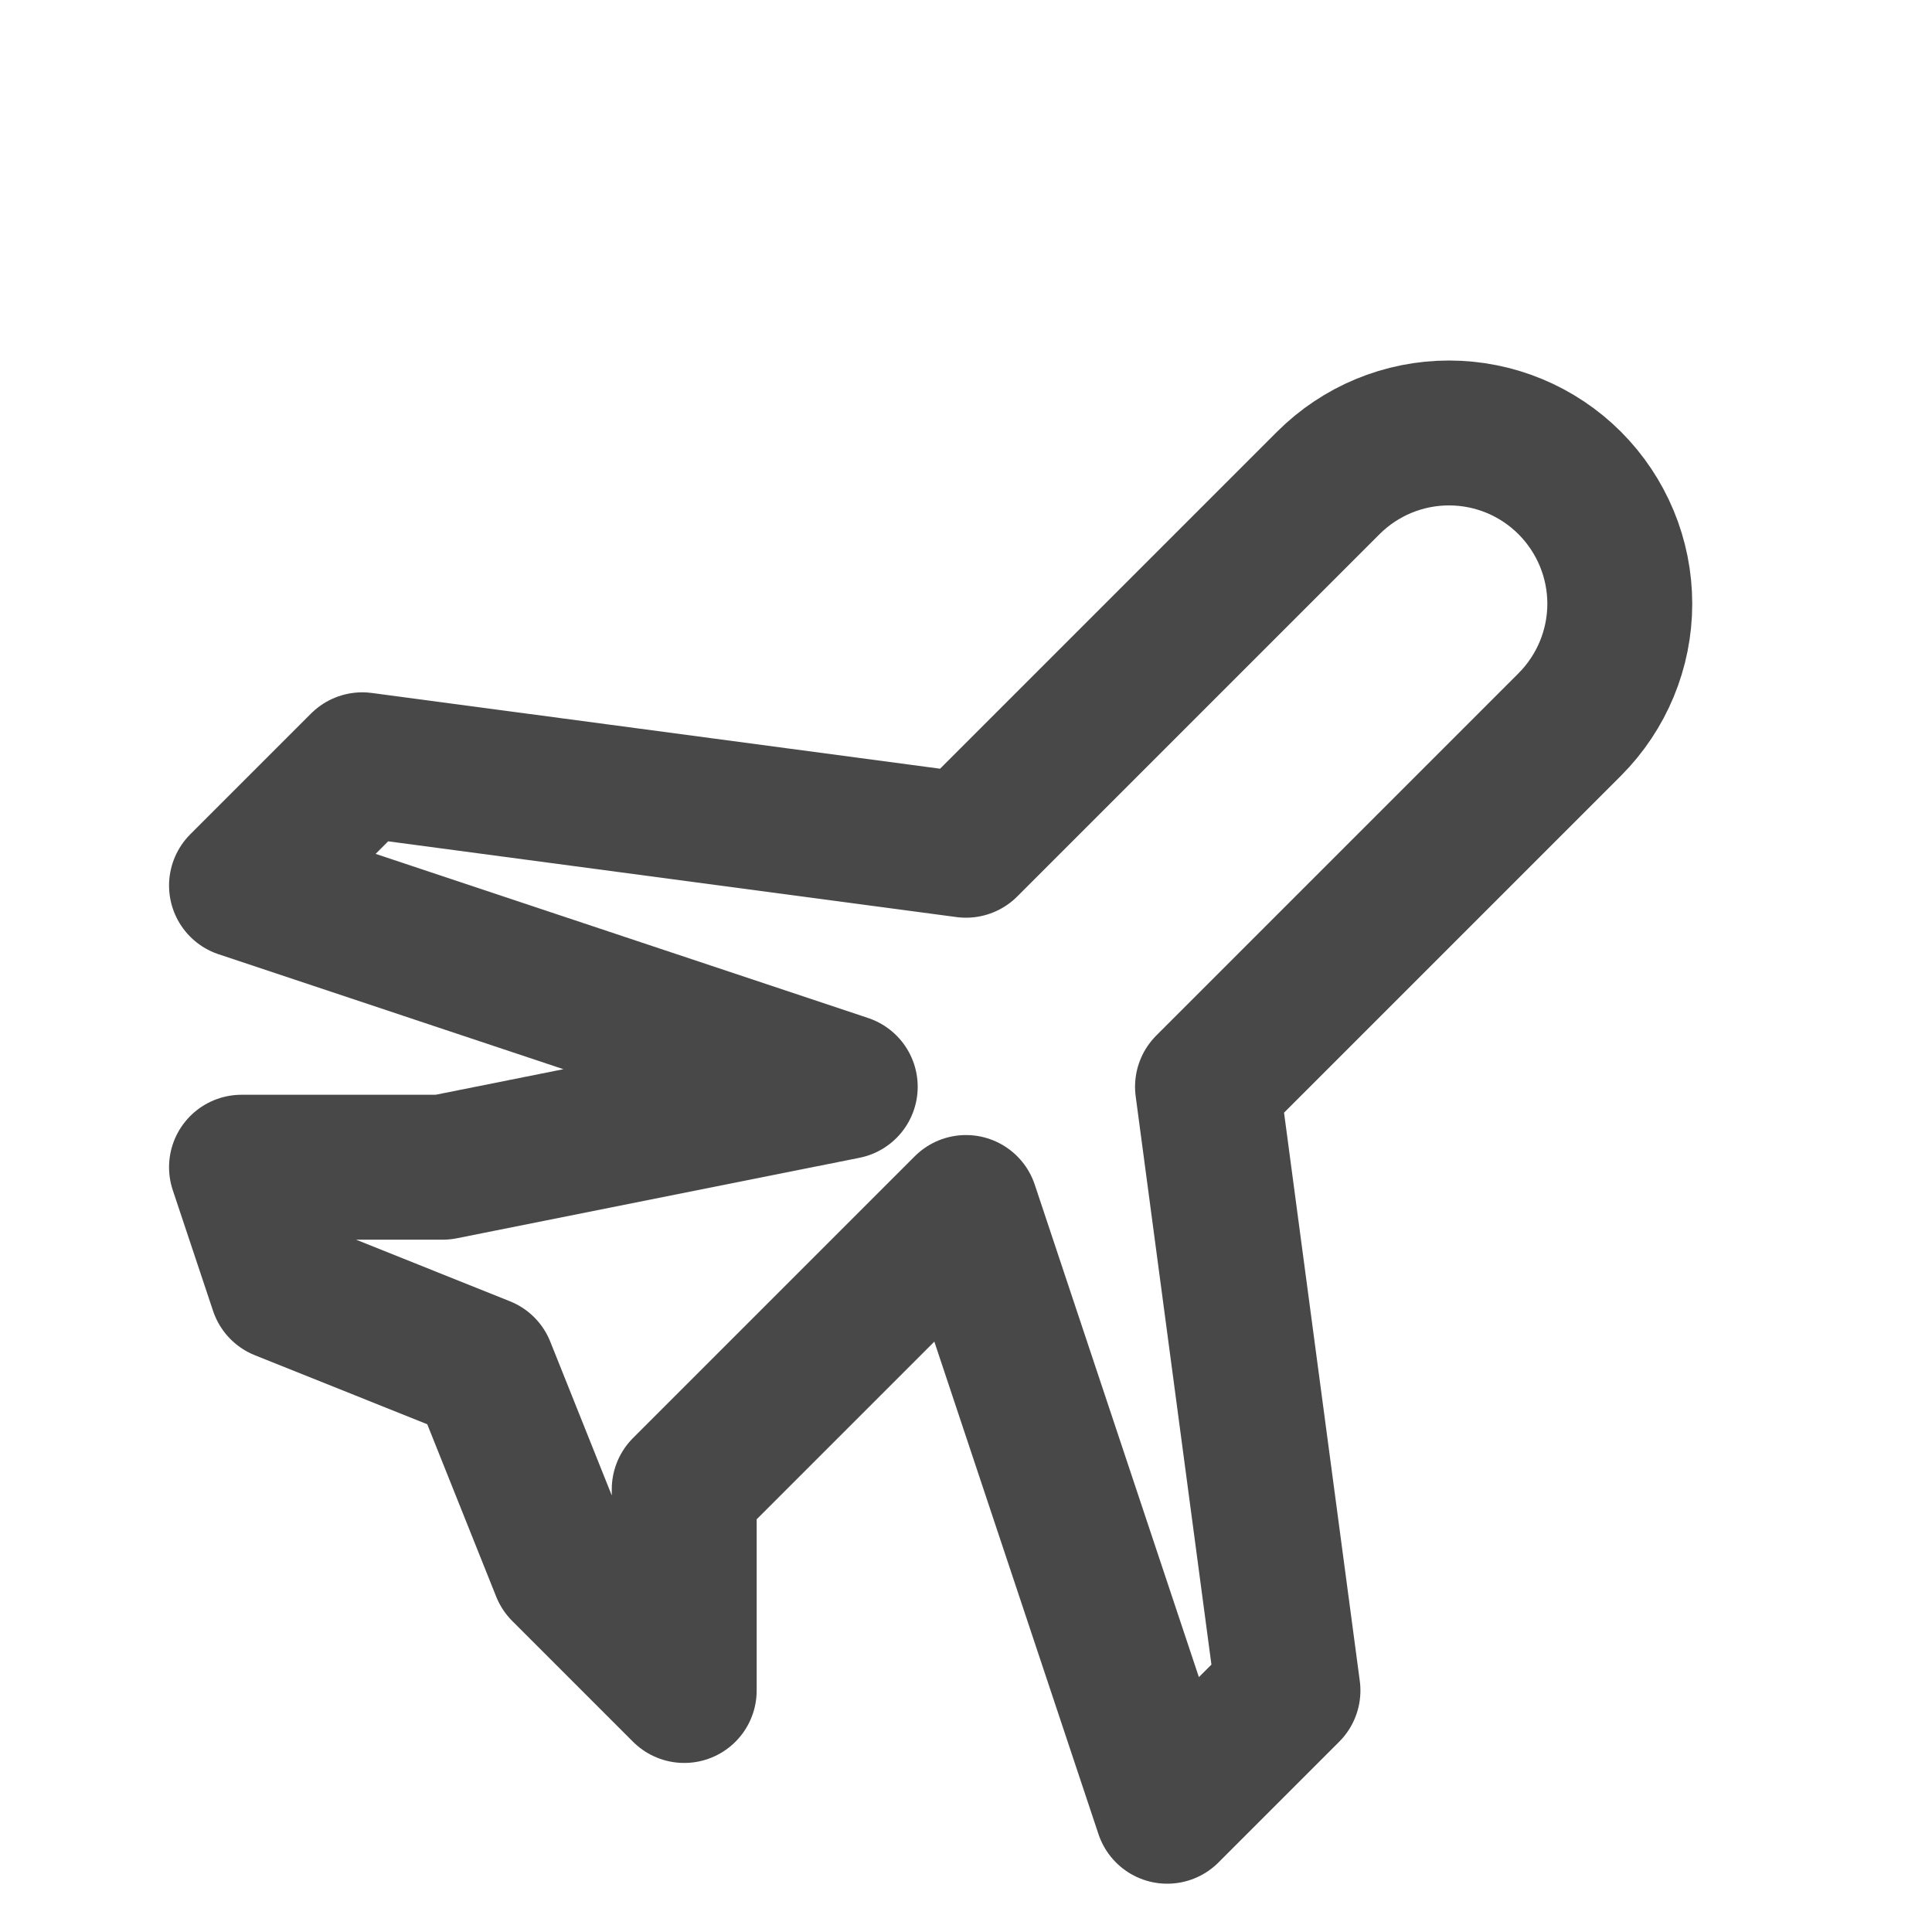
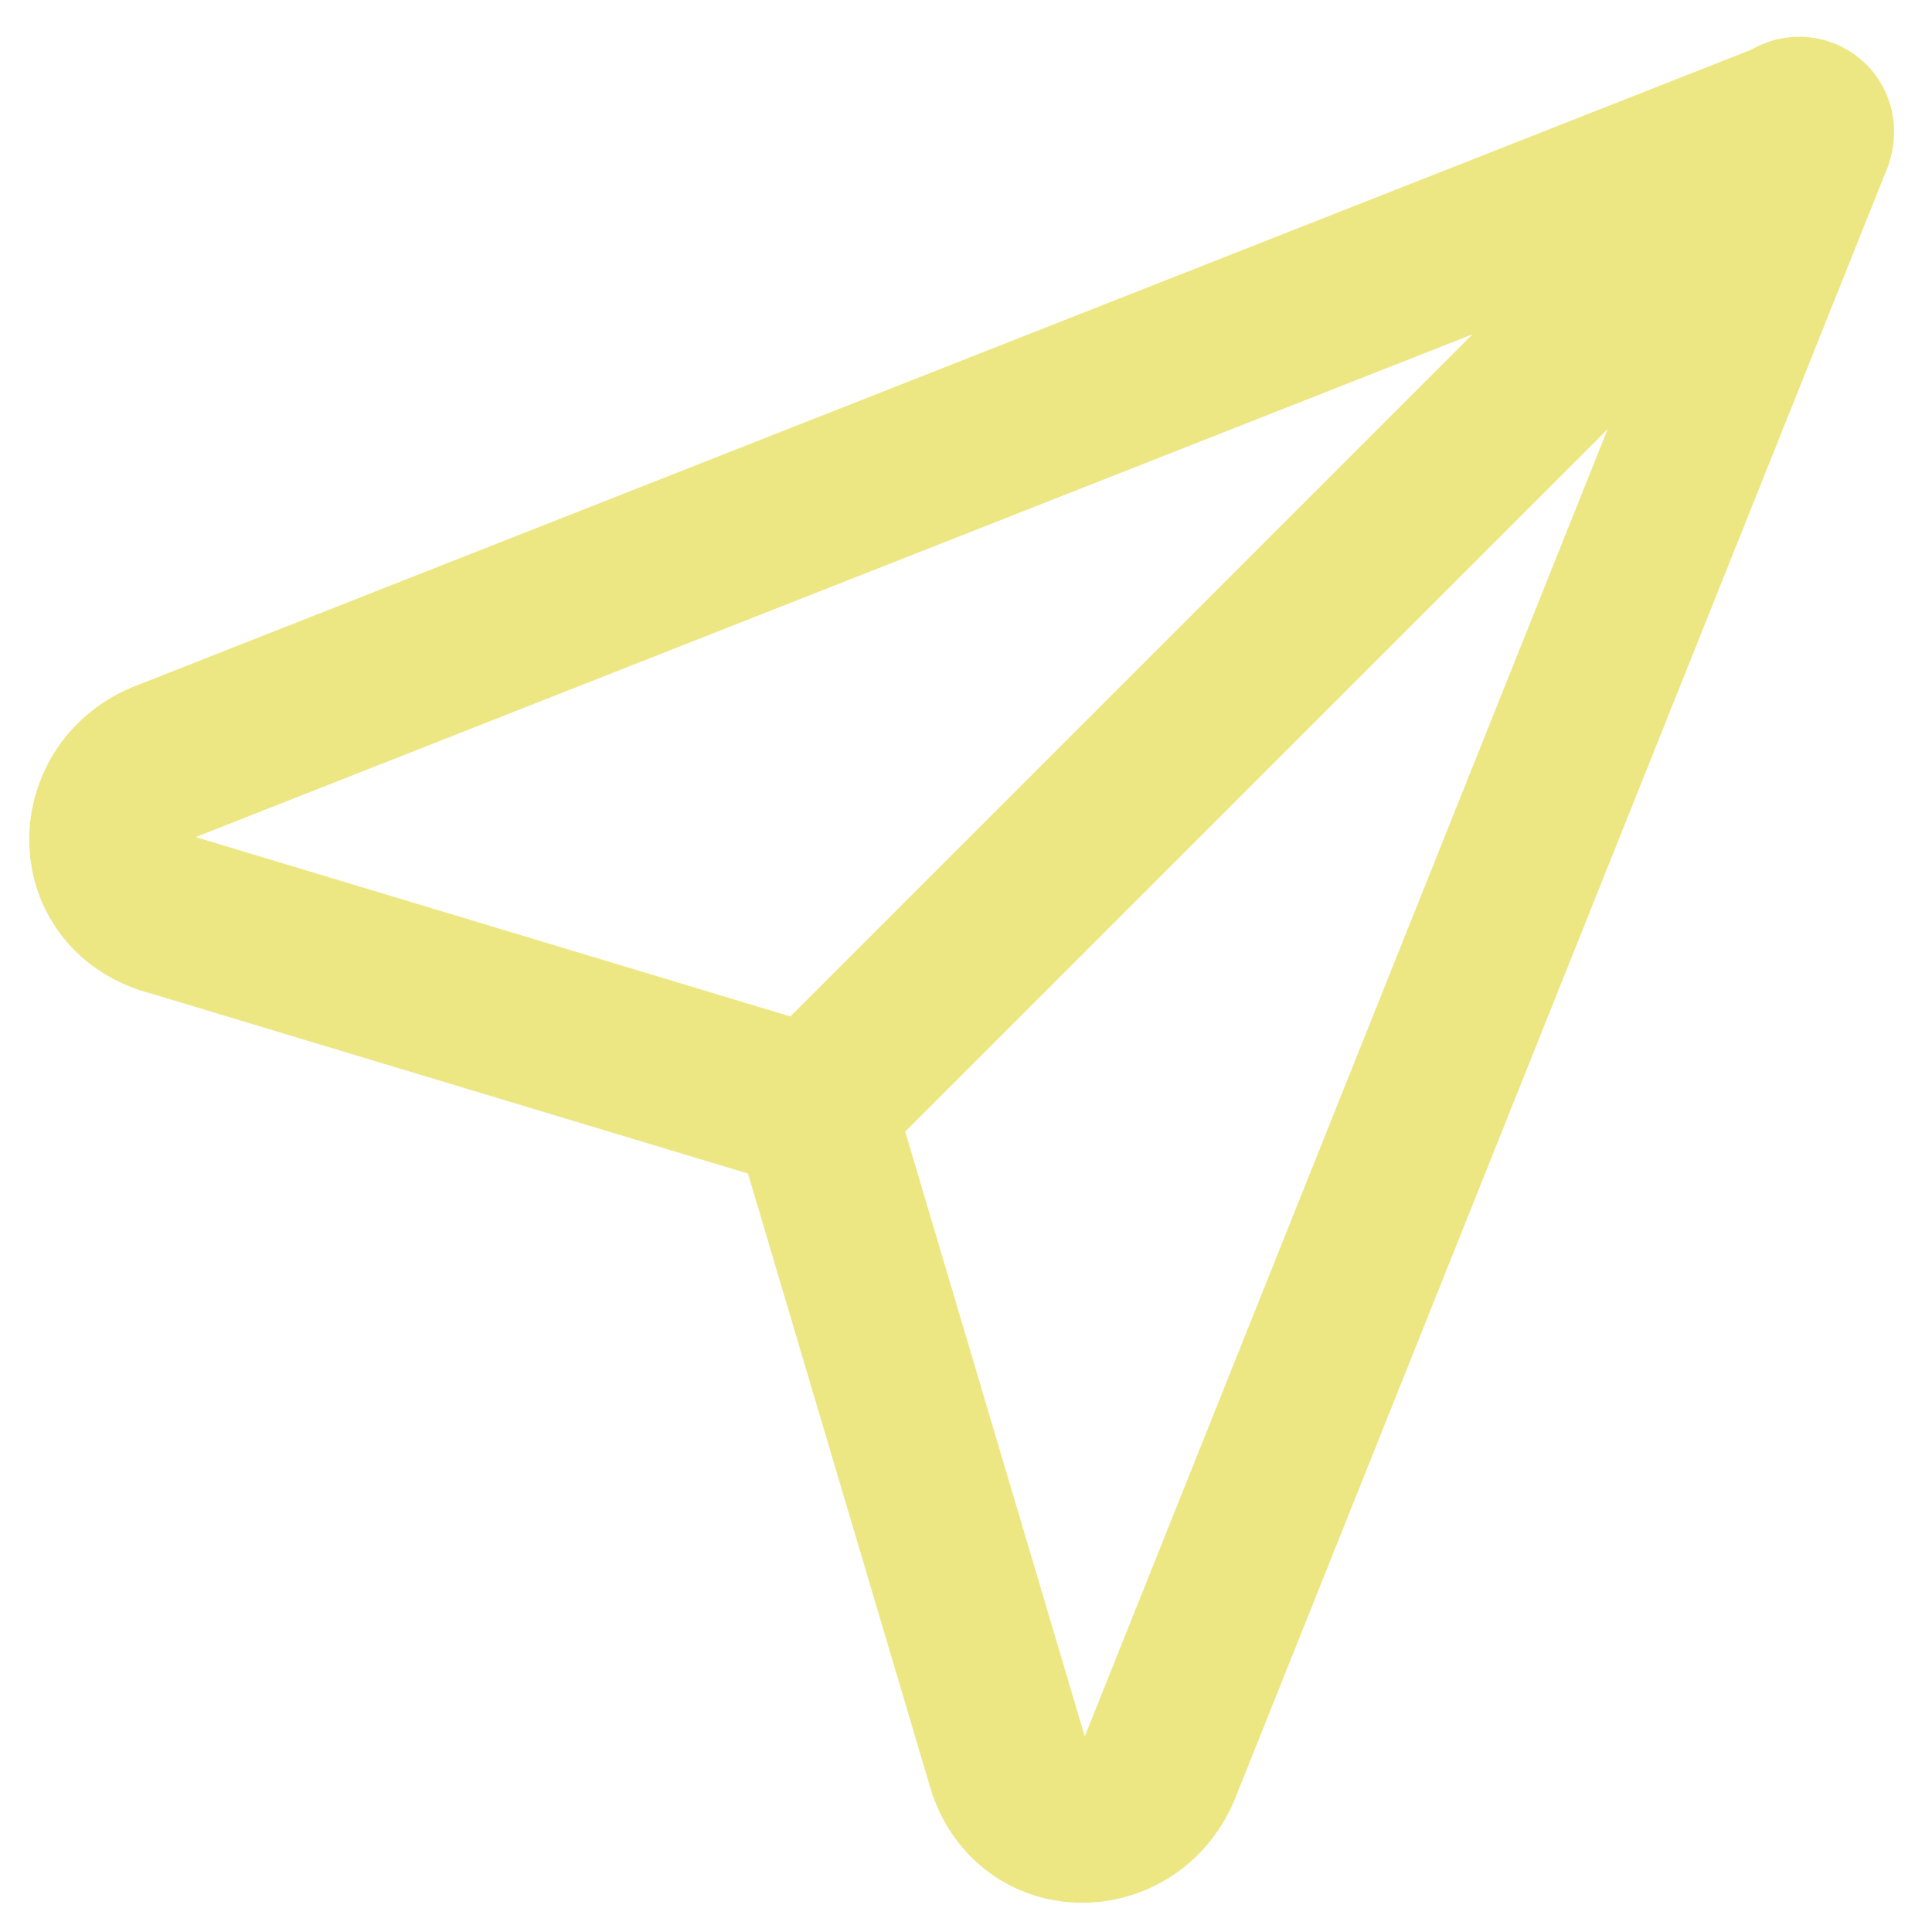
- <svg xmlns="http://www.w3.org/2000/svg" preserveAspectRatio="none" overflow="visible" style="display: block;" width="20" height="20" viewBox="0 0 20 20" fill="none">
-   <g id="Icon">
-     <path id="Vector" d="M8.75 11.25L2.5 9.167L3.75 7.917L10 8.75L13.75 5C14.082 4.668 14.531 4.482 15 4.482C15.469 4.482 15.918 4.668 16.25 5C16.581 5.332 16.768 5.781 16.768 6.25C16.768 6.719 16.581 7.168 16.25 7.5L12.5 11.25L13.333 17.5L12.083 18.75L10 12.5L7.083 15.417V17.5L5.833 16.25L5 14.167L2.917 13.333L2.5 12.083H4.583L8.75 11.25Z" stroke-width="1.5" stroke-linecap="round" stroke-linejoin="round" stroke="#484848" />
-   </g>
+ <svg xmlns="http://www.w3.org/2000/svg" width="19" height="19" viewBox="0 0 19 19" fill="none">
+   <path d="M17.6 1.2L1.6 7.5c-.7.3-.7 1.3.1 1.5l6.3 1.9 1.9 6.4c.2.8 1.2.8 1.5.1L17.8 1.4c.1-.2-.1-.3-.2-.2z" stroke="#EDE783" stroke-width="1.6" stroke-linejoin="round" />
+   <path d="M8 10.9L17.5 1.4" stroke="#EDE783" stroke-width="1.6" stroke-linecap="round" />
</svg>
